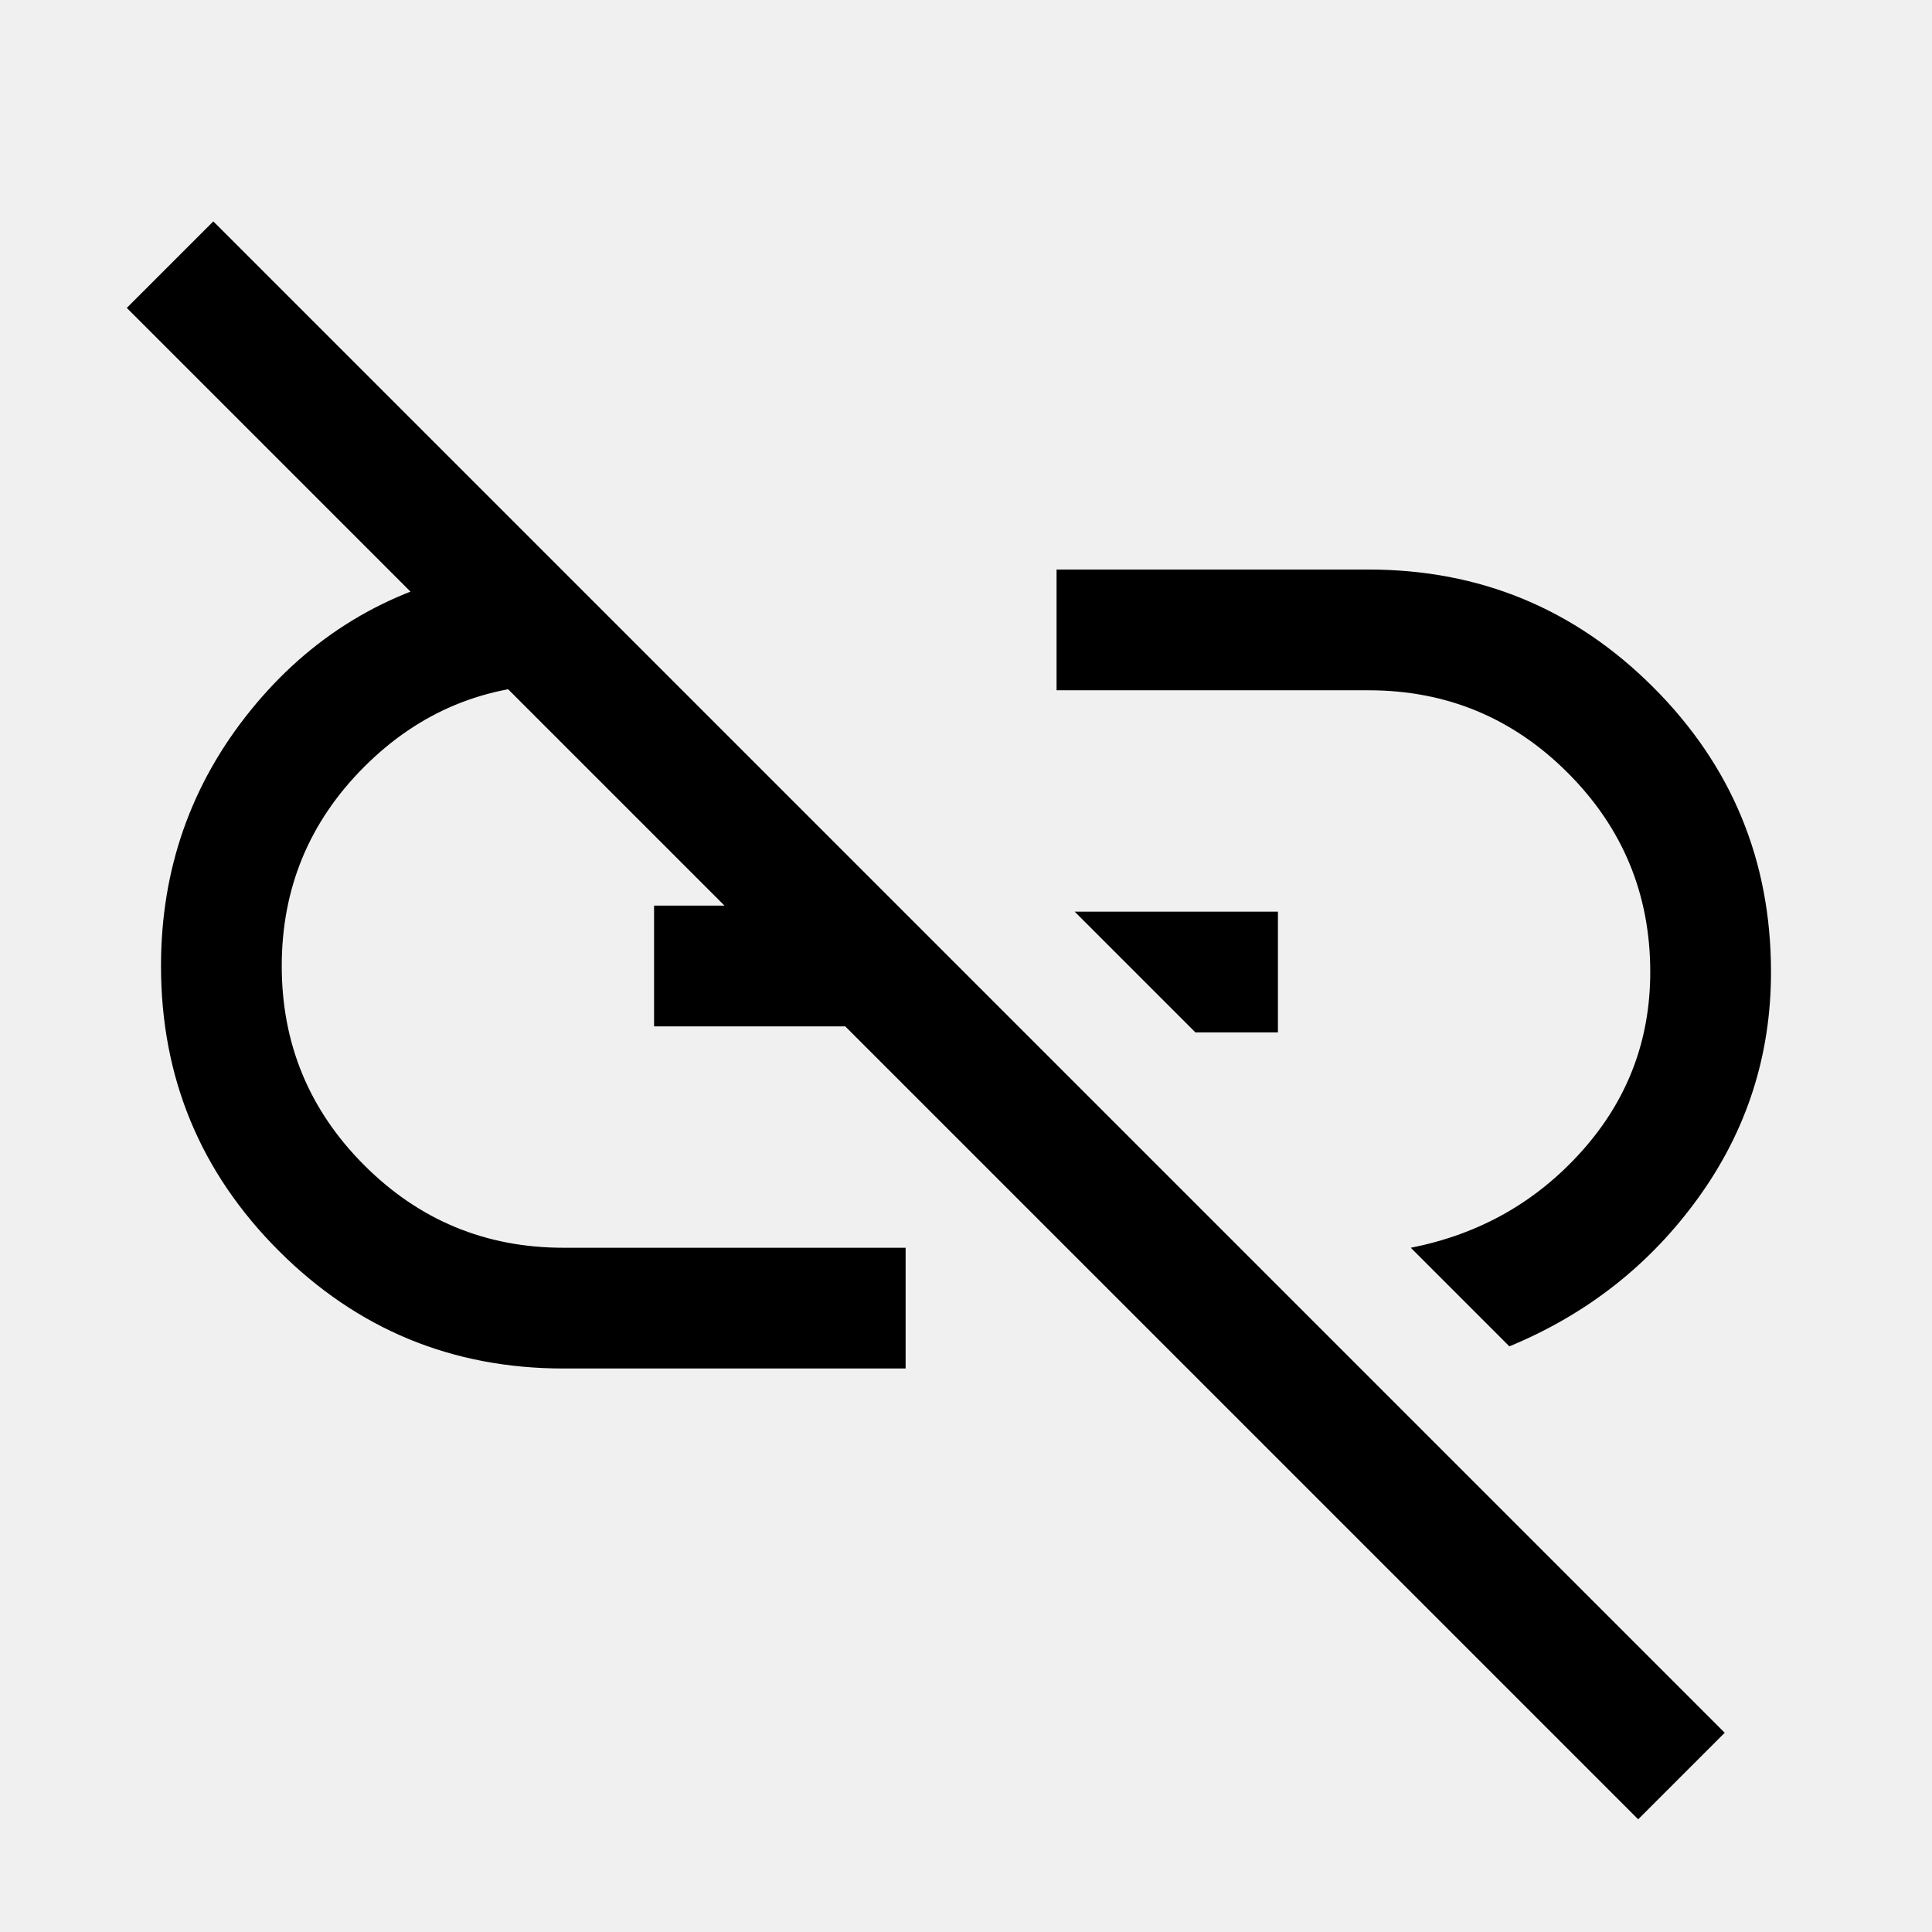
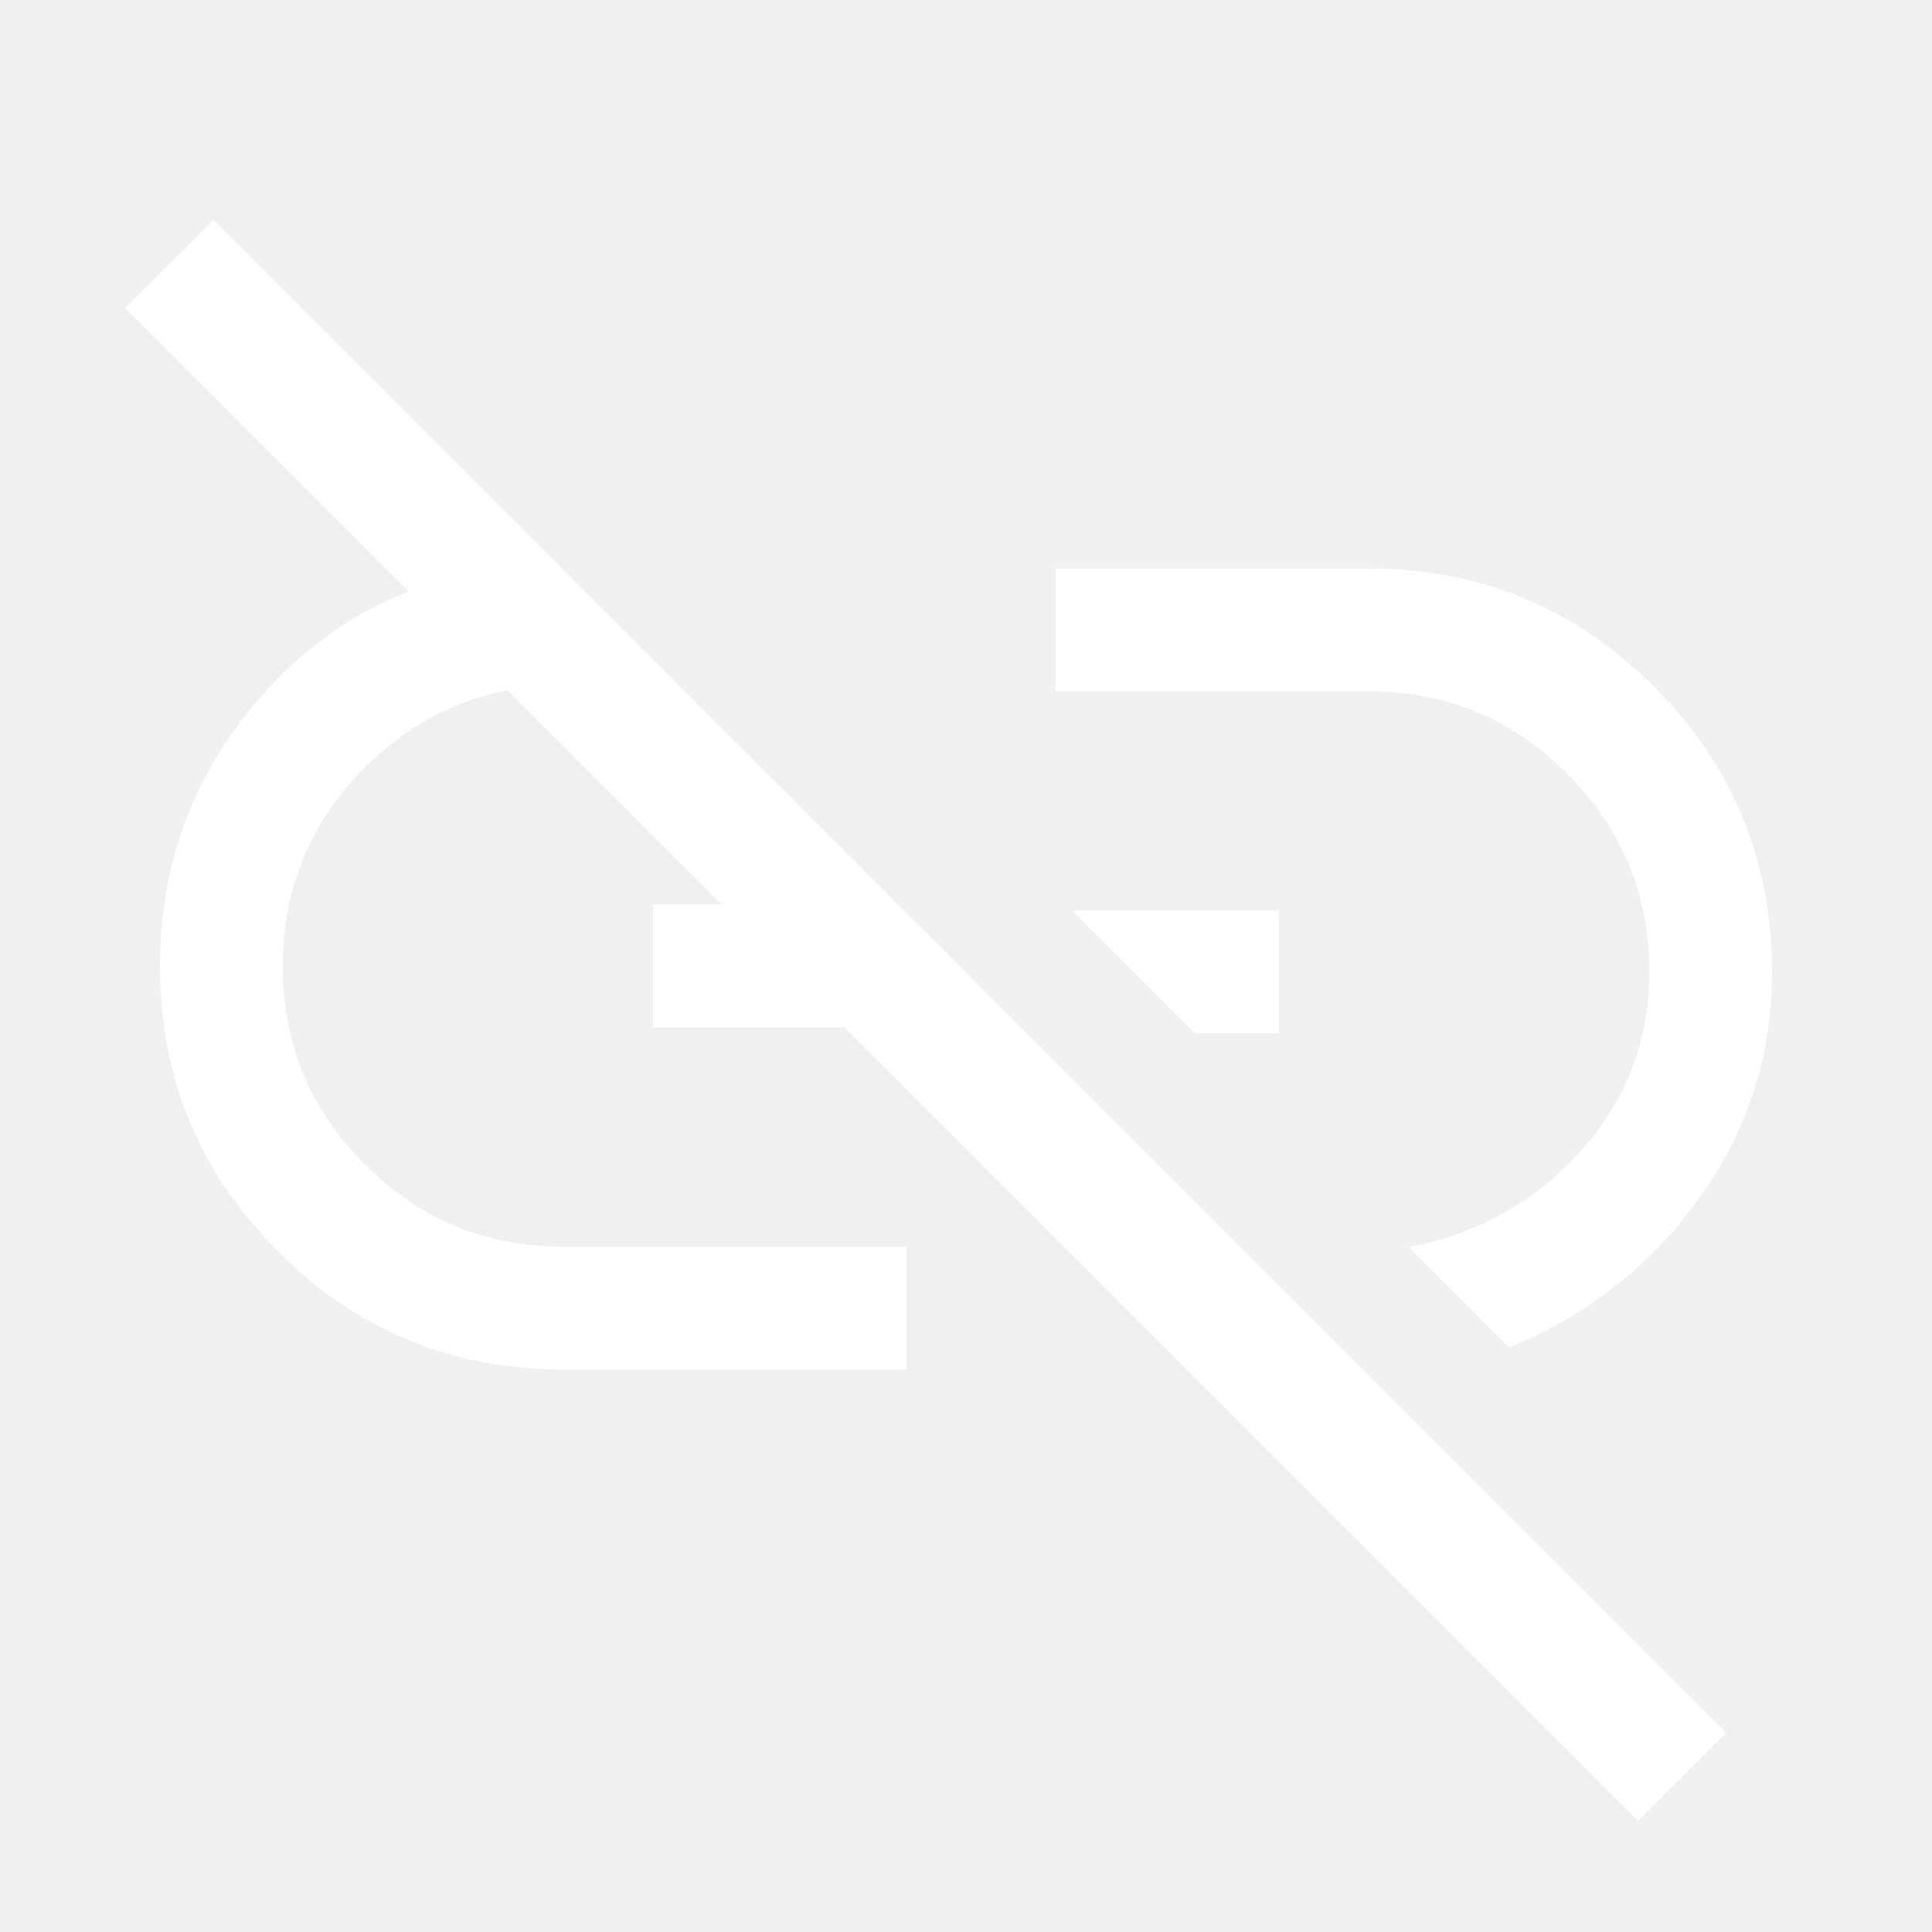
<svg xmlns="http://www.w3.org/2000/svg" height="48" viewBox="0 -960 960 960" width="48">
-   <path d="m750-291-49-49q51-10 85-48t34-89q0-58-41-99t-99-41H525v-60h155q83 0 141.5 58.5T880-477q0 62-36 112t-94 74ZM594-447l-60-60h101v60h-41ZM814-56 63-807l43-43L857-99l-43 43ZM450-280H280q-83 0-141.5-58.5T80-480q0-72 44.5-127T238-676l56 56h-14q-58 0-99 41t-41 99q0 58 41 99t99 41h170v60ZM325-450v-60h79l60 60H325Z" />
+   <path stroke="#ffffff" style="fill:#ffffff" d="m750-291-49-49q51-10 85-48t34-89q0-58-41-99t-99-41H525v-60h155q83 0 141.5 58.5T880-477q0 62-36 112t-94 74ZM594-447l-60-60h101v60h-41ZM814-56 63-807l43-43L857-99l-43 43ZM450-280H280q-83 0-141.5-58.5T80-480q0-72 44.5-127T238-676l56 56h-14q-58 0-99 41t-41 99q0 58 41 99t99 41h170v60ZM325-450v-60h79l60 60H325Z" />
</svg>
